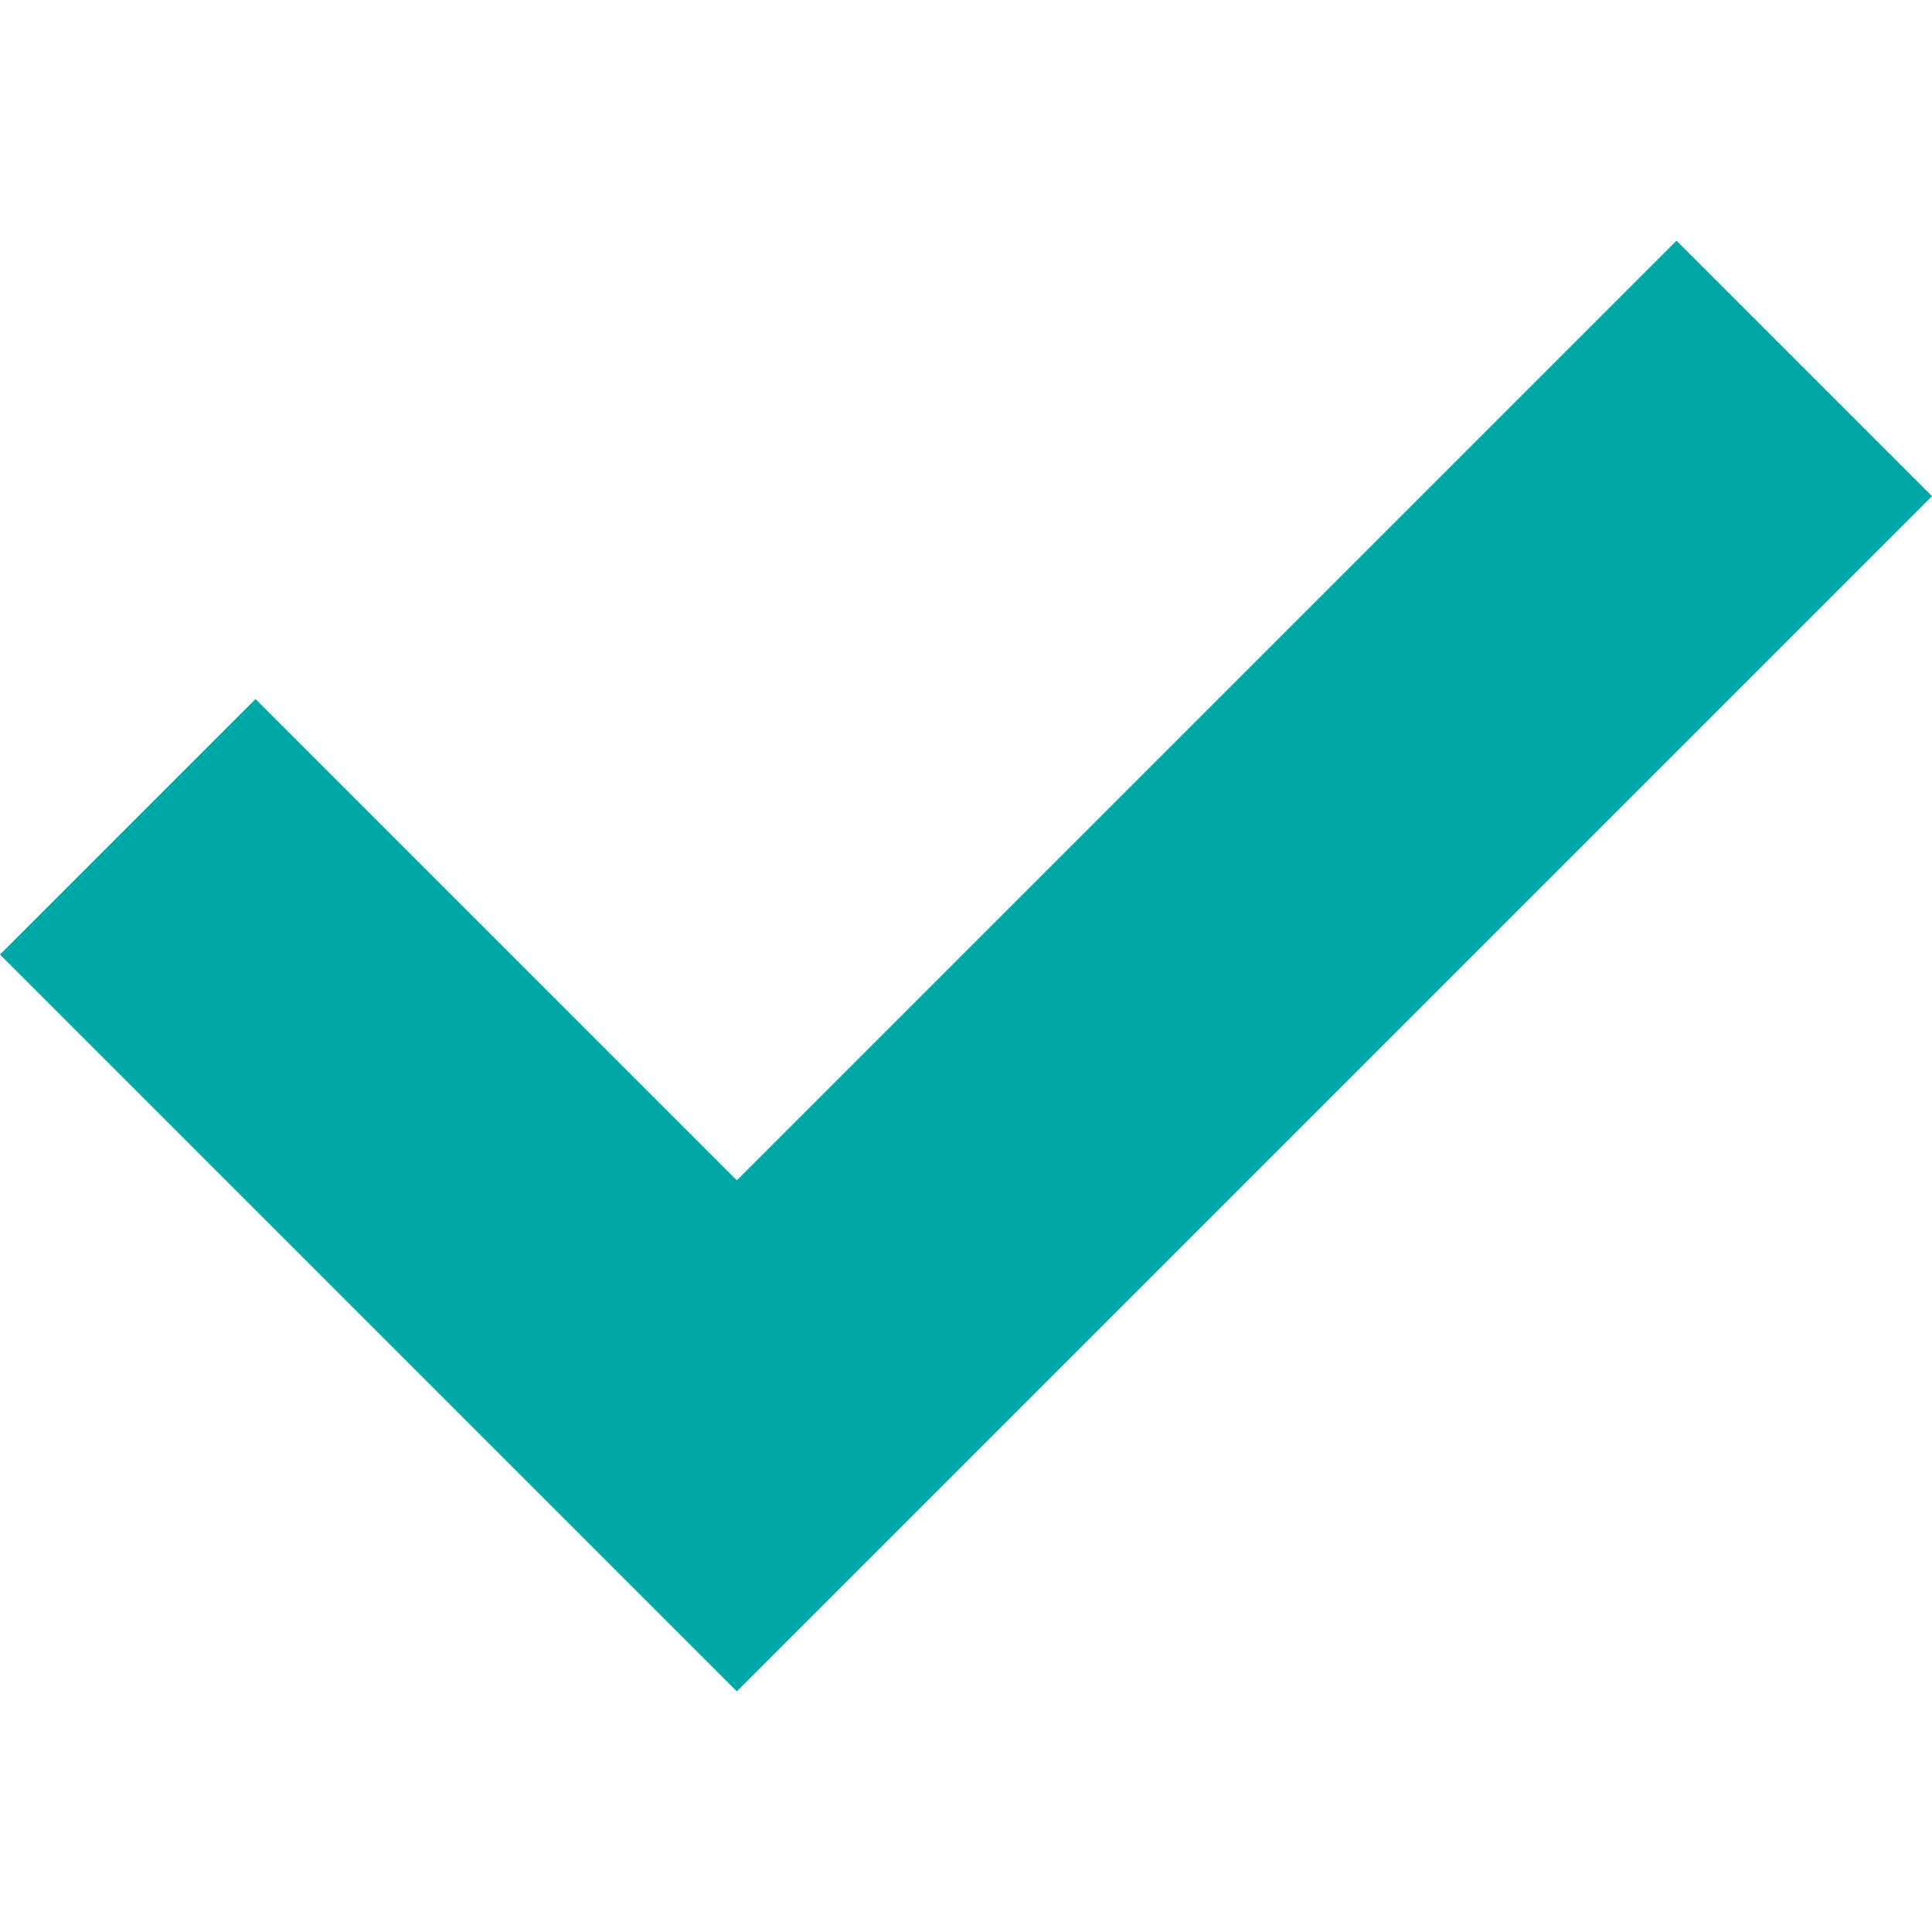
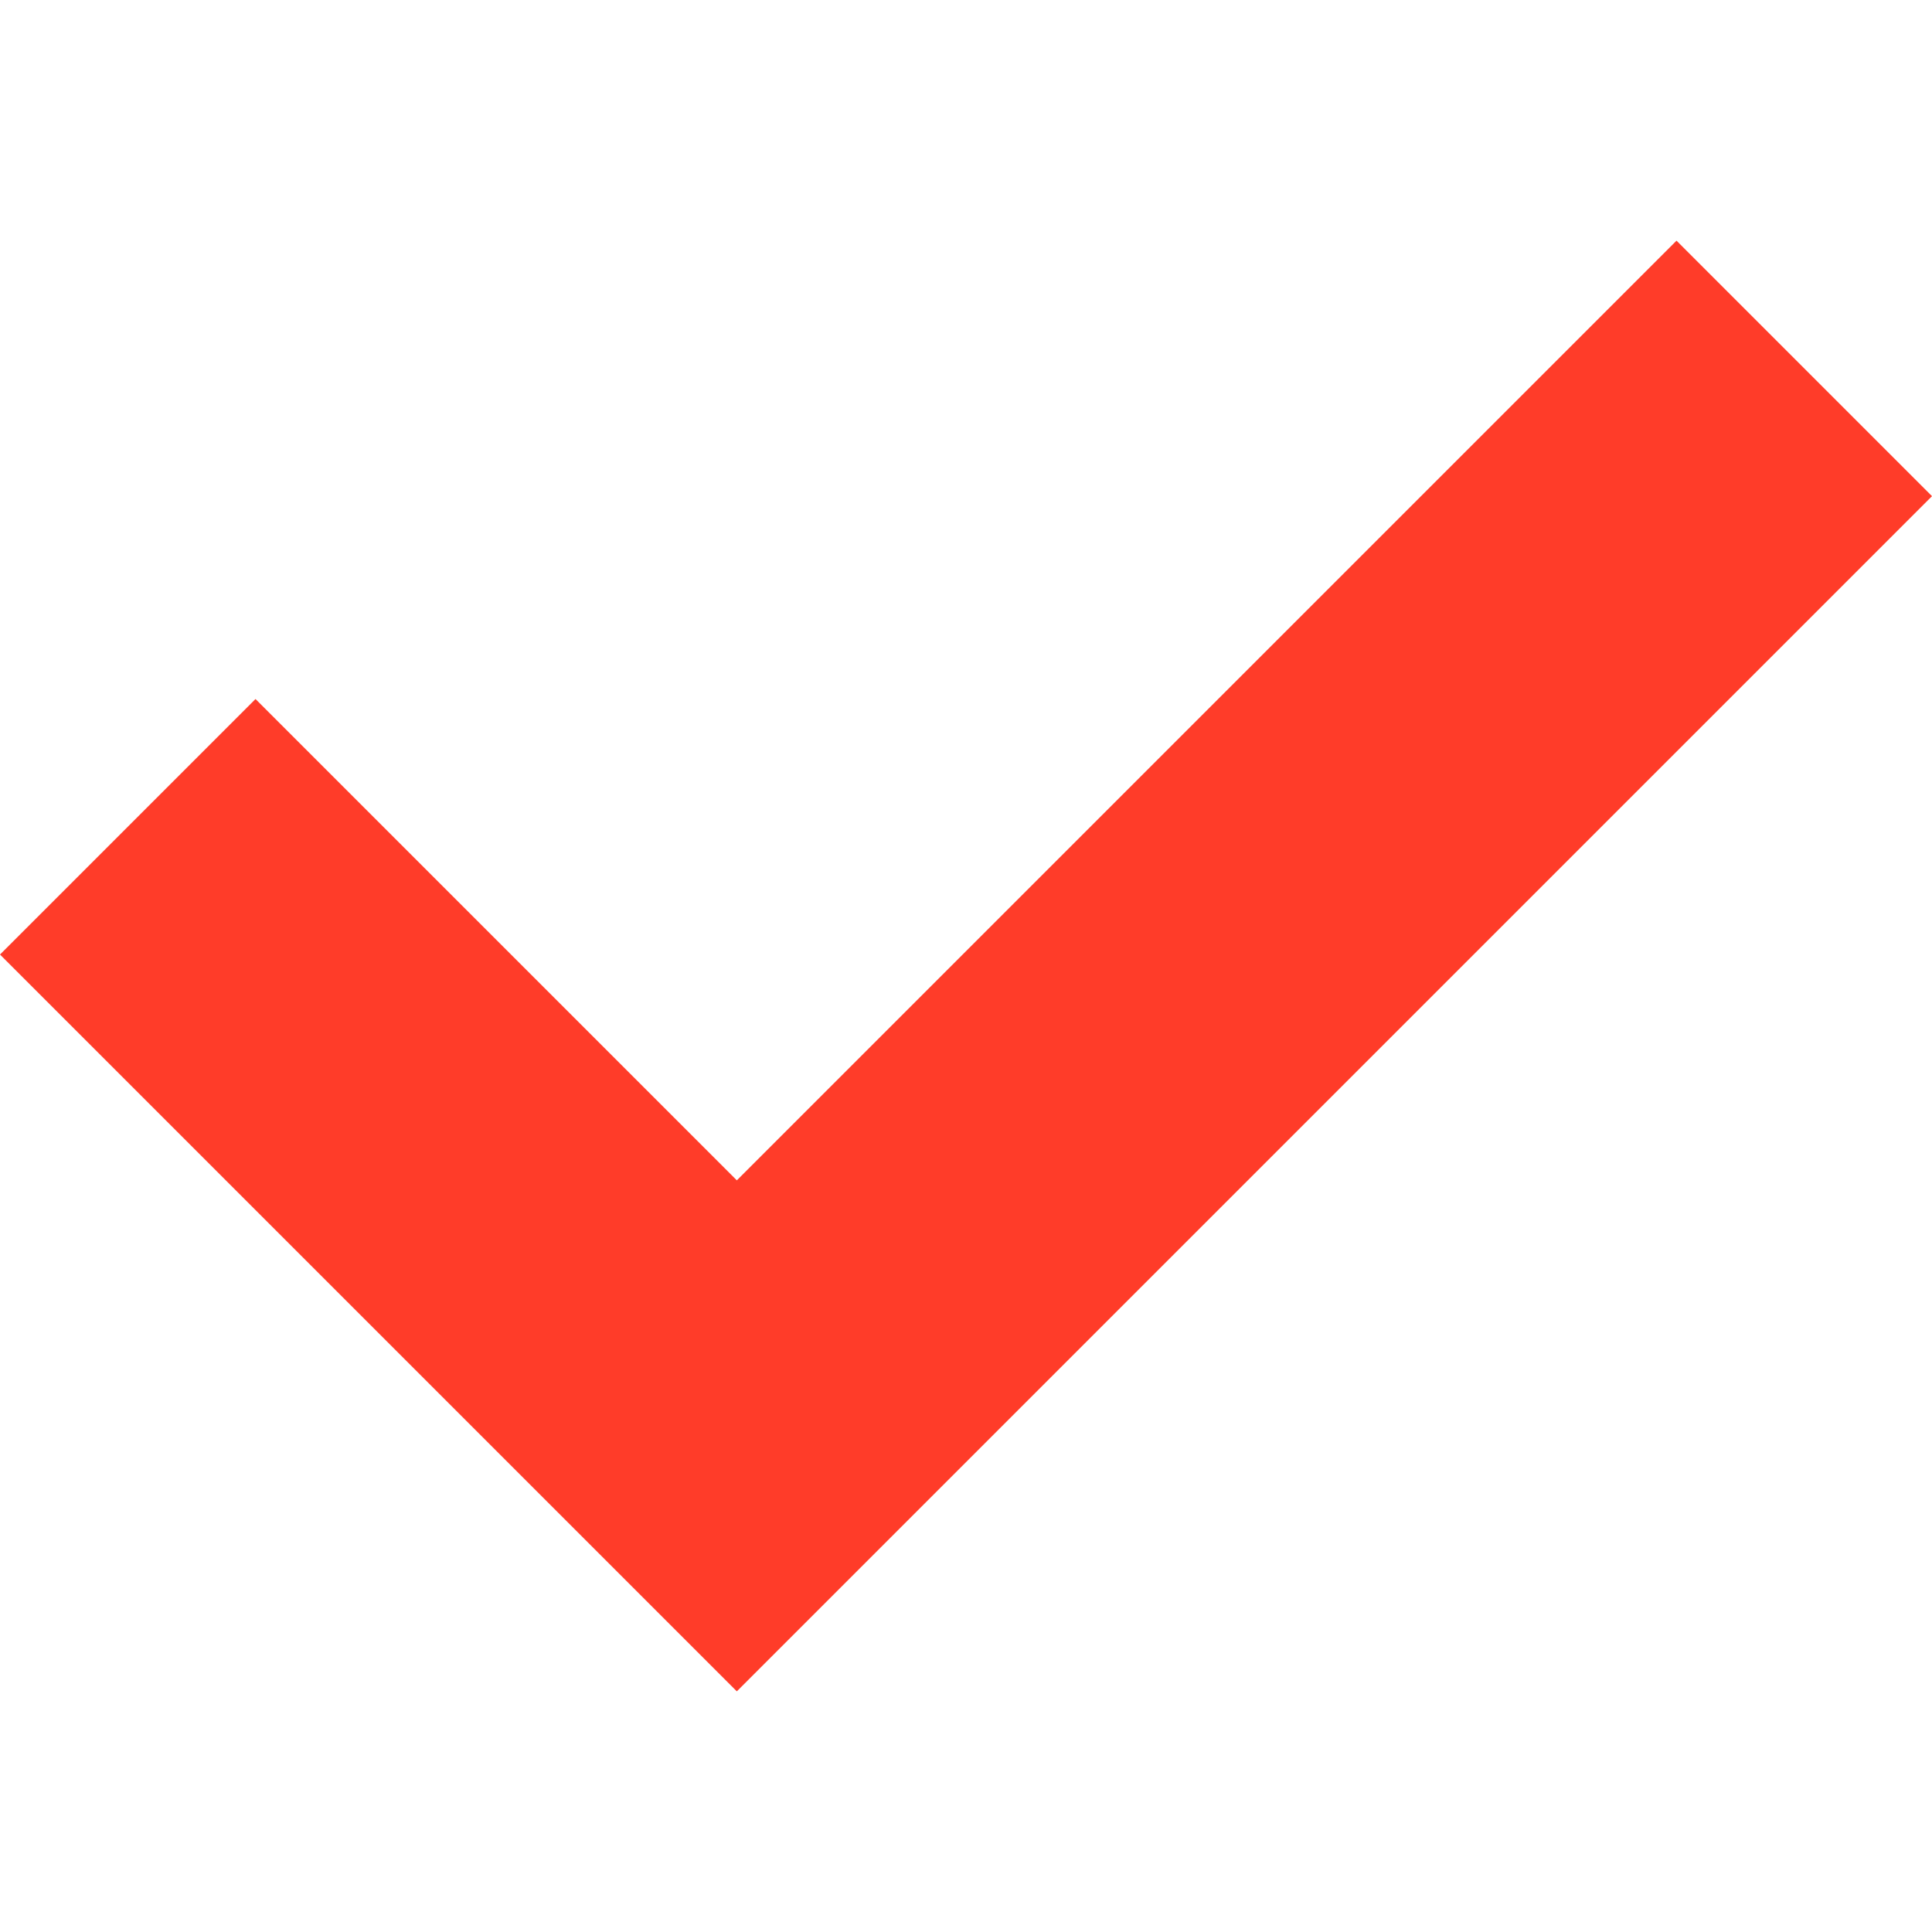
<svg xmlns="http://www.w3.org/2000/svg" viewBox="0 0 240.608 240.608" xml:space="preserve">
-   <path d="m208.789 29.972 31.819 31.82L91.763 210.637 0 118.876l31.819-31.82 59.944 59.942L208.789 29.972z" fill="#00a7a7" />
+   <path d="m208.789 29.972 31.819 31.82L91.763 210.637 0 118.876l31.819-31.82 59.944 59.942L208.789 29.972z" fill="#FF3C29" />
</svg>
